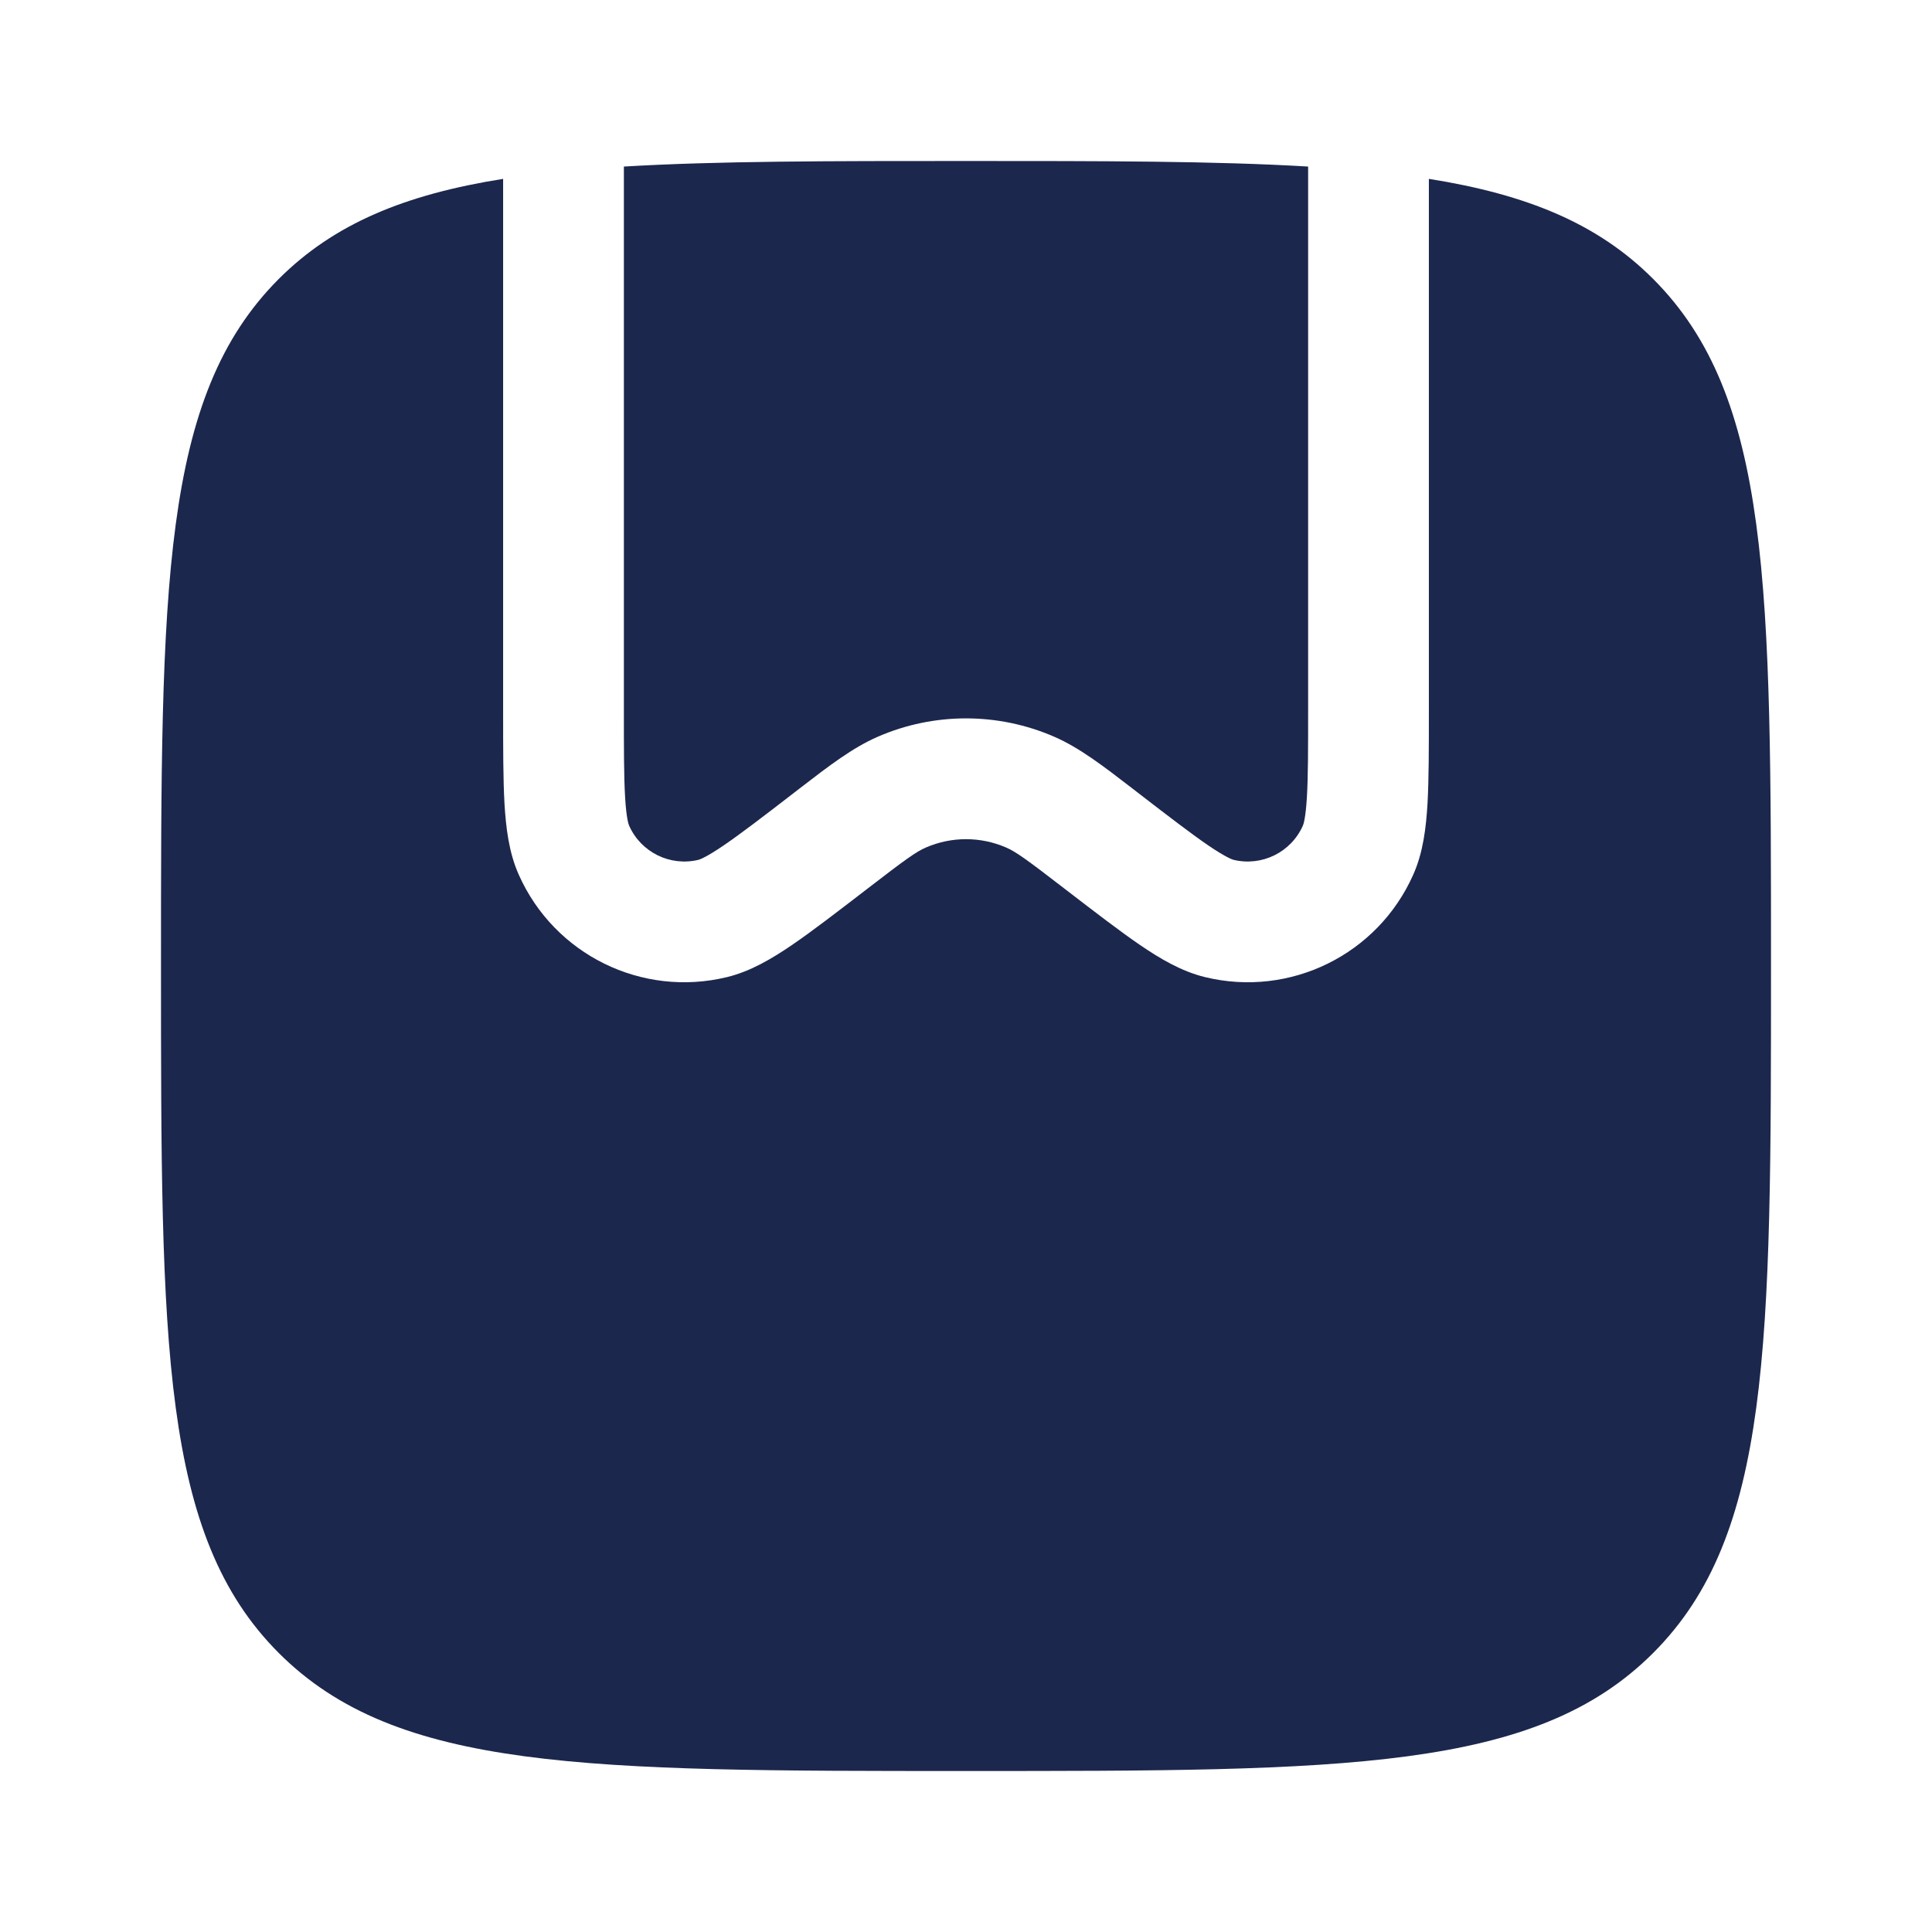
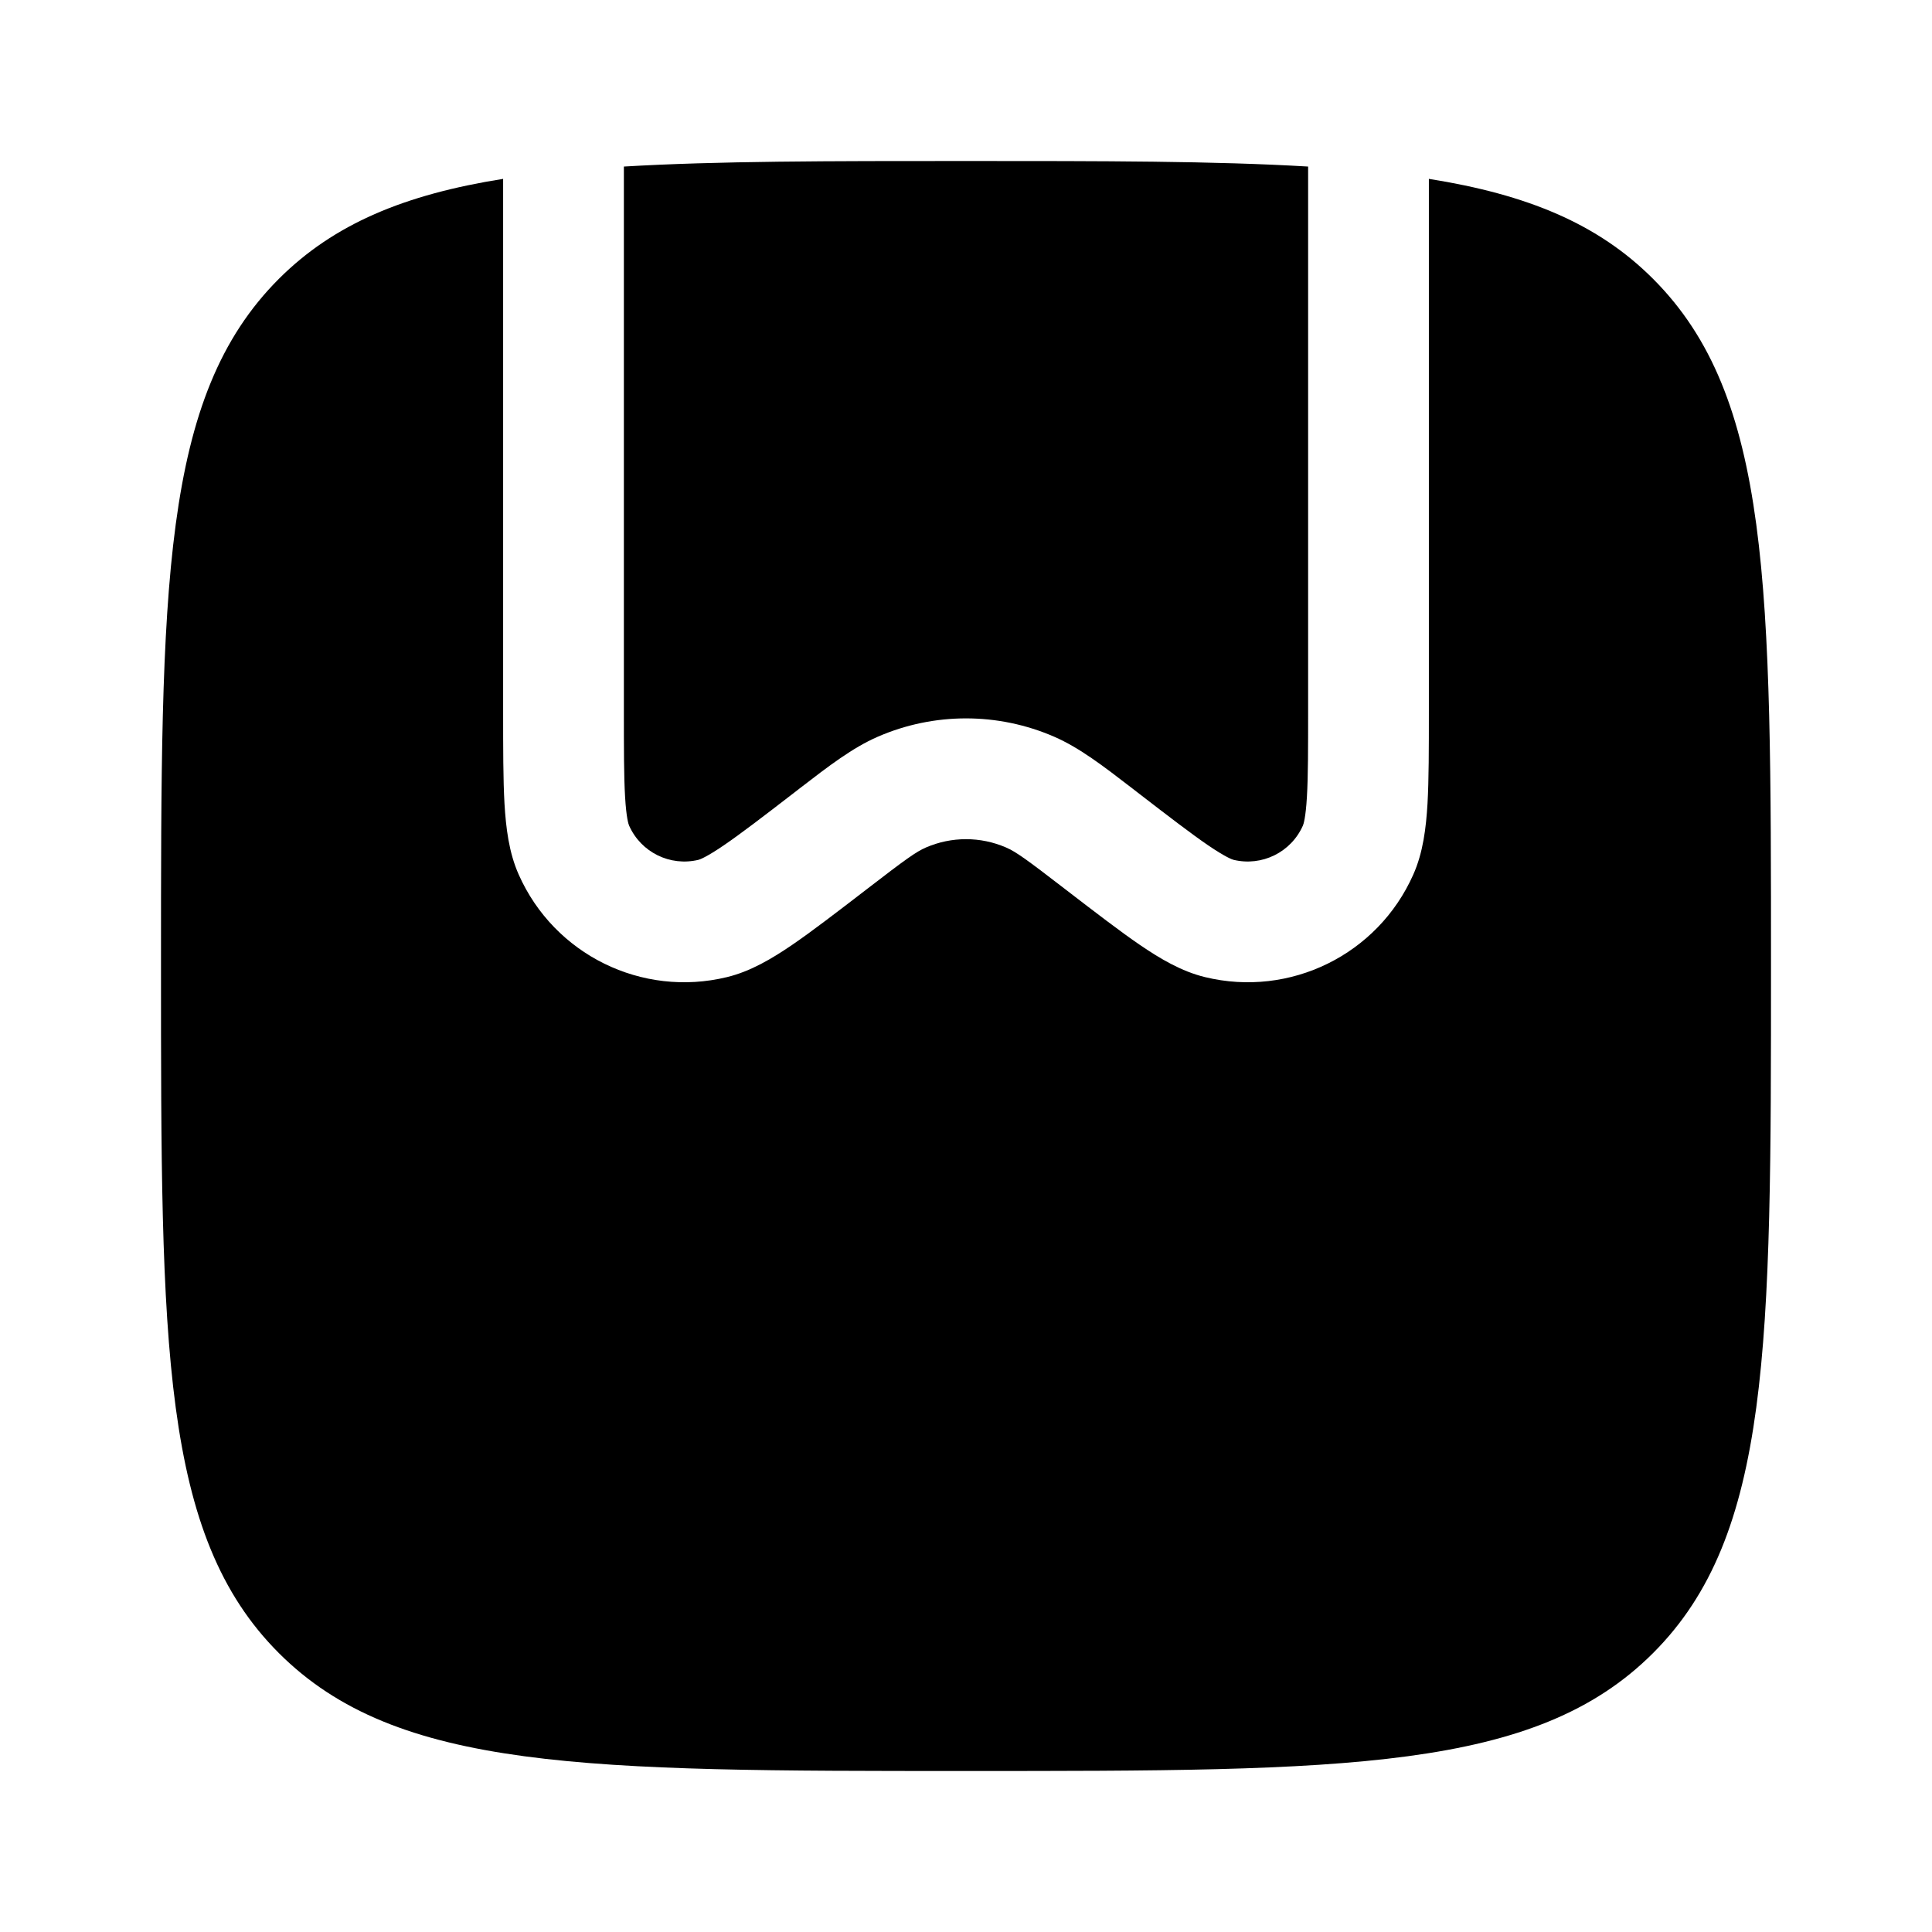
<svg xmlns="http://www.w3.org/2000/svg" width="800px" height="800px" viewBox="0 0 24 24" fill="none">
-   <path d="M7.765 9.898C7.75 9.644 7.75 9.304 7.75 8.808V2.069C8.906 2 10.3 2 12 2C13.7 2 15.094 2 16.25 2.069V8.808C16.25 9.304 16.25 9.644 16.235 9.898C16.22 10.16 16.192 10.241 16.185 10.256C16.038 10.588 15.675 10.766 15.323 10.681C15.307 10.677 15.226 10.649 15.008 10.501C14.799 10.358 14.529 10.151 14.136 9.848L14.069 9.796C13.699 9.511 13.41 9.289 13.096 9.152C12.397 8.848 11.603 8.848 10.904 9.152C10.59 9.289 10.301 9.511 9.931 9.796L9.864 9.848C9.471 10.151 9.201 10.358 8.991 10.501C8.774 10.649 8.693 10.677 8.677 10.681C8.325 10.766 7.962 10.588 7.815 10.256C7.808 10.241 7.78 10.16 7.765 9.898Z" fill="#1C274D" />
-   <path d="M12 22C7.286 22 4.929 22 3.464 20.535C2 19.071 2 16.714 2 12C2 7.286 2 4.929 3.464 3.464C4.149 2.78 5.027 2.416 6.25 2.222L6.25 8.831C6.25 9.299 6.25 9.682 6.267 9.984C6.285 10.282 6.321 10.59 6.444 10.865C6.885 11.859 7.974 12.395 9.031 12.138C9.324 12.067 9.59 11.908 9.837 11.74C10.086 11.57 10.39 11.336 10.761 11.051L10.779 11.037C11.249 10.675 11.381 10.58 11.502 10.528C11.82 10.39 12.18 10.39 12.498 10.528C12.619 10.58 12.751 10.675 13.221 11.037L13.239 11.051C13.61 11.336 13.914 11.57 14.163 11.74C14.41 11.908 14.676 12.067 14.969 12.138C16.026 12.395 17.115 11.859 17.556 10.865C17.679 10.59 17.715 10.282 17.733 9.984C17.75 9.682 17.75 9.299 17.75 8.831V2.222C18.973 2.416 19.852 2.78 20.535 3.464C22 4.929 22 7.286 22 12C22 16.714 22 19.071 20.535 20.535C19.071 22 16.714 22 12 22Z" fill="#1C274D" />
+   <path d="M7.765 9.898C7.75 9.644 7.75 9.304 7.75 8.808V2.069C8.906 2 10.3 2 12 2C13.7 2 15.094 2 16.25 2.069V8.808C16.25 9.304 16.25 9.644 16.235 9.898C16.22 10.16 16.192 10.241 16.185 10.256C16.038 10.588 15.675 10.766 15.323 10.681C15.307 10.677 15.226 10.649 15.008 10.501C14.799 10.358 14.529 10.151 14.136 9.848L14.069 9.796C13.699 9.511 13.41 9.289 13.096 9.152C12.397 8.848 11.603 8.848 10.904 9.152C10.59 9.289 10.301 9.511 9.931 9.796L9.864 9.848C9.471 10.151 9.201 10.358 8.991 10.501C8.774 10.649 8.693 10.677 8.677 10.681C8.325 10.766 7.962 10.588 7.815 10.256C7.808 10.241 7.78 10.16 7.765 9.898Z" fill="currentColor" />
+   <path d="M12 22C7.286 22 4.929 22 3.464 20.535C2 19.071 2 16.714 2 12C2 7.286 2 4.929 3.464 3.464C4.149 2.78 5.027 2.416 6.25 2.222L6.25 8.831C6.25 9.299 6.25 9.682 6.267 9.984C6.285 10.282 6.321 10.59 6.444 10.865C6.885 11.859 7.974 12.395 9.031 12.138C9.324 12.067 9.59 11.908 9.837 11.74C10.086 11.57 10.39 11.336 10.761 11.051L10.779 11.037C11.249 10.675 11.381 10.58 11.502 10.528C11.82 10.39 12.18 10.39 12.498 10.528C12.619 10.58 12.751 10.675 13.221 11.037L13.239 11.051C13.61 11.336 13.914 11.57 14.163 11.74C14.41 11.908 14.676 12.067 14.969 12.138C16.026 12.395 17.115 11.859 17.556 10.865C17.679 10.59 17.715 10.282 17.733 9.984C17.75 9.682 17.75 9.299 17.75 8.831V2.222C18.973 2.416 19.852 2.78 20.535 3.464C22 4.929 22 7.286 22 12C22 16.714 22 19.071 20.535 20.535C19.071 22 16.714 22 12 22Z" fill="currentColor" />
</svg>
